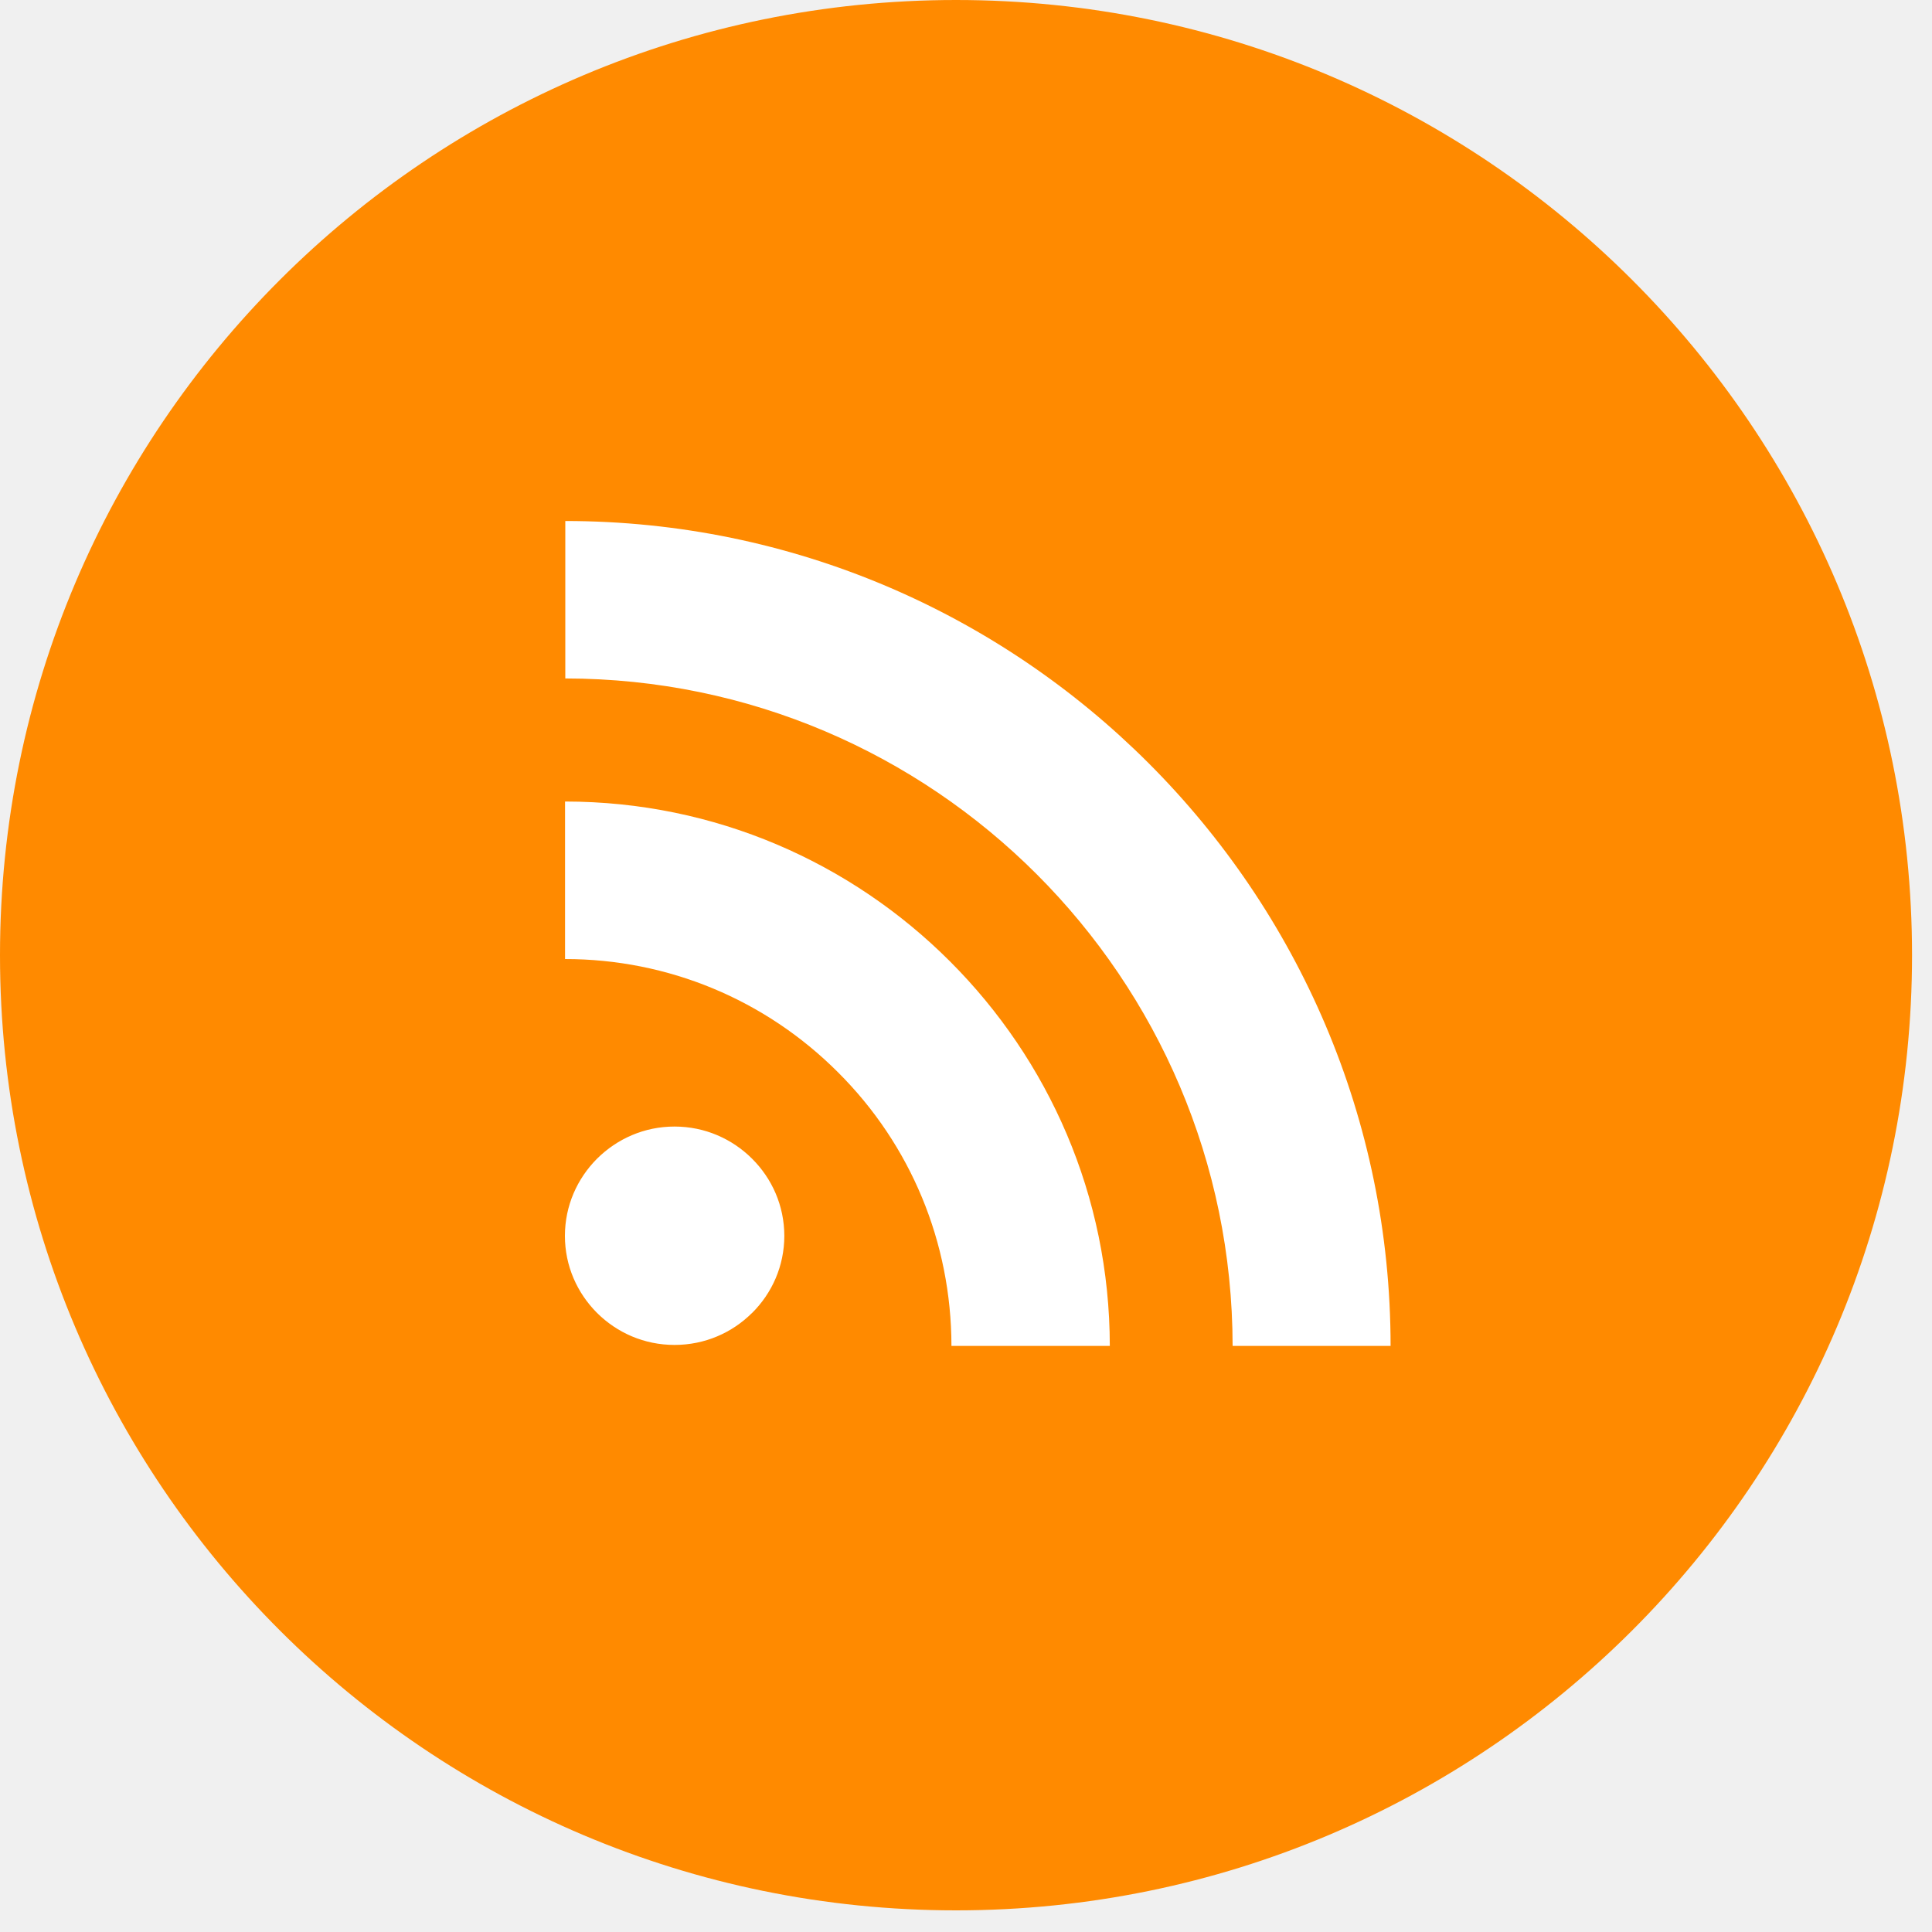
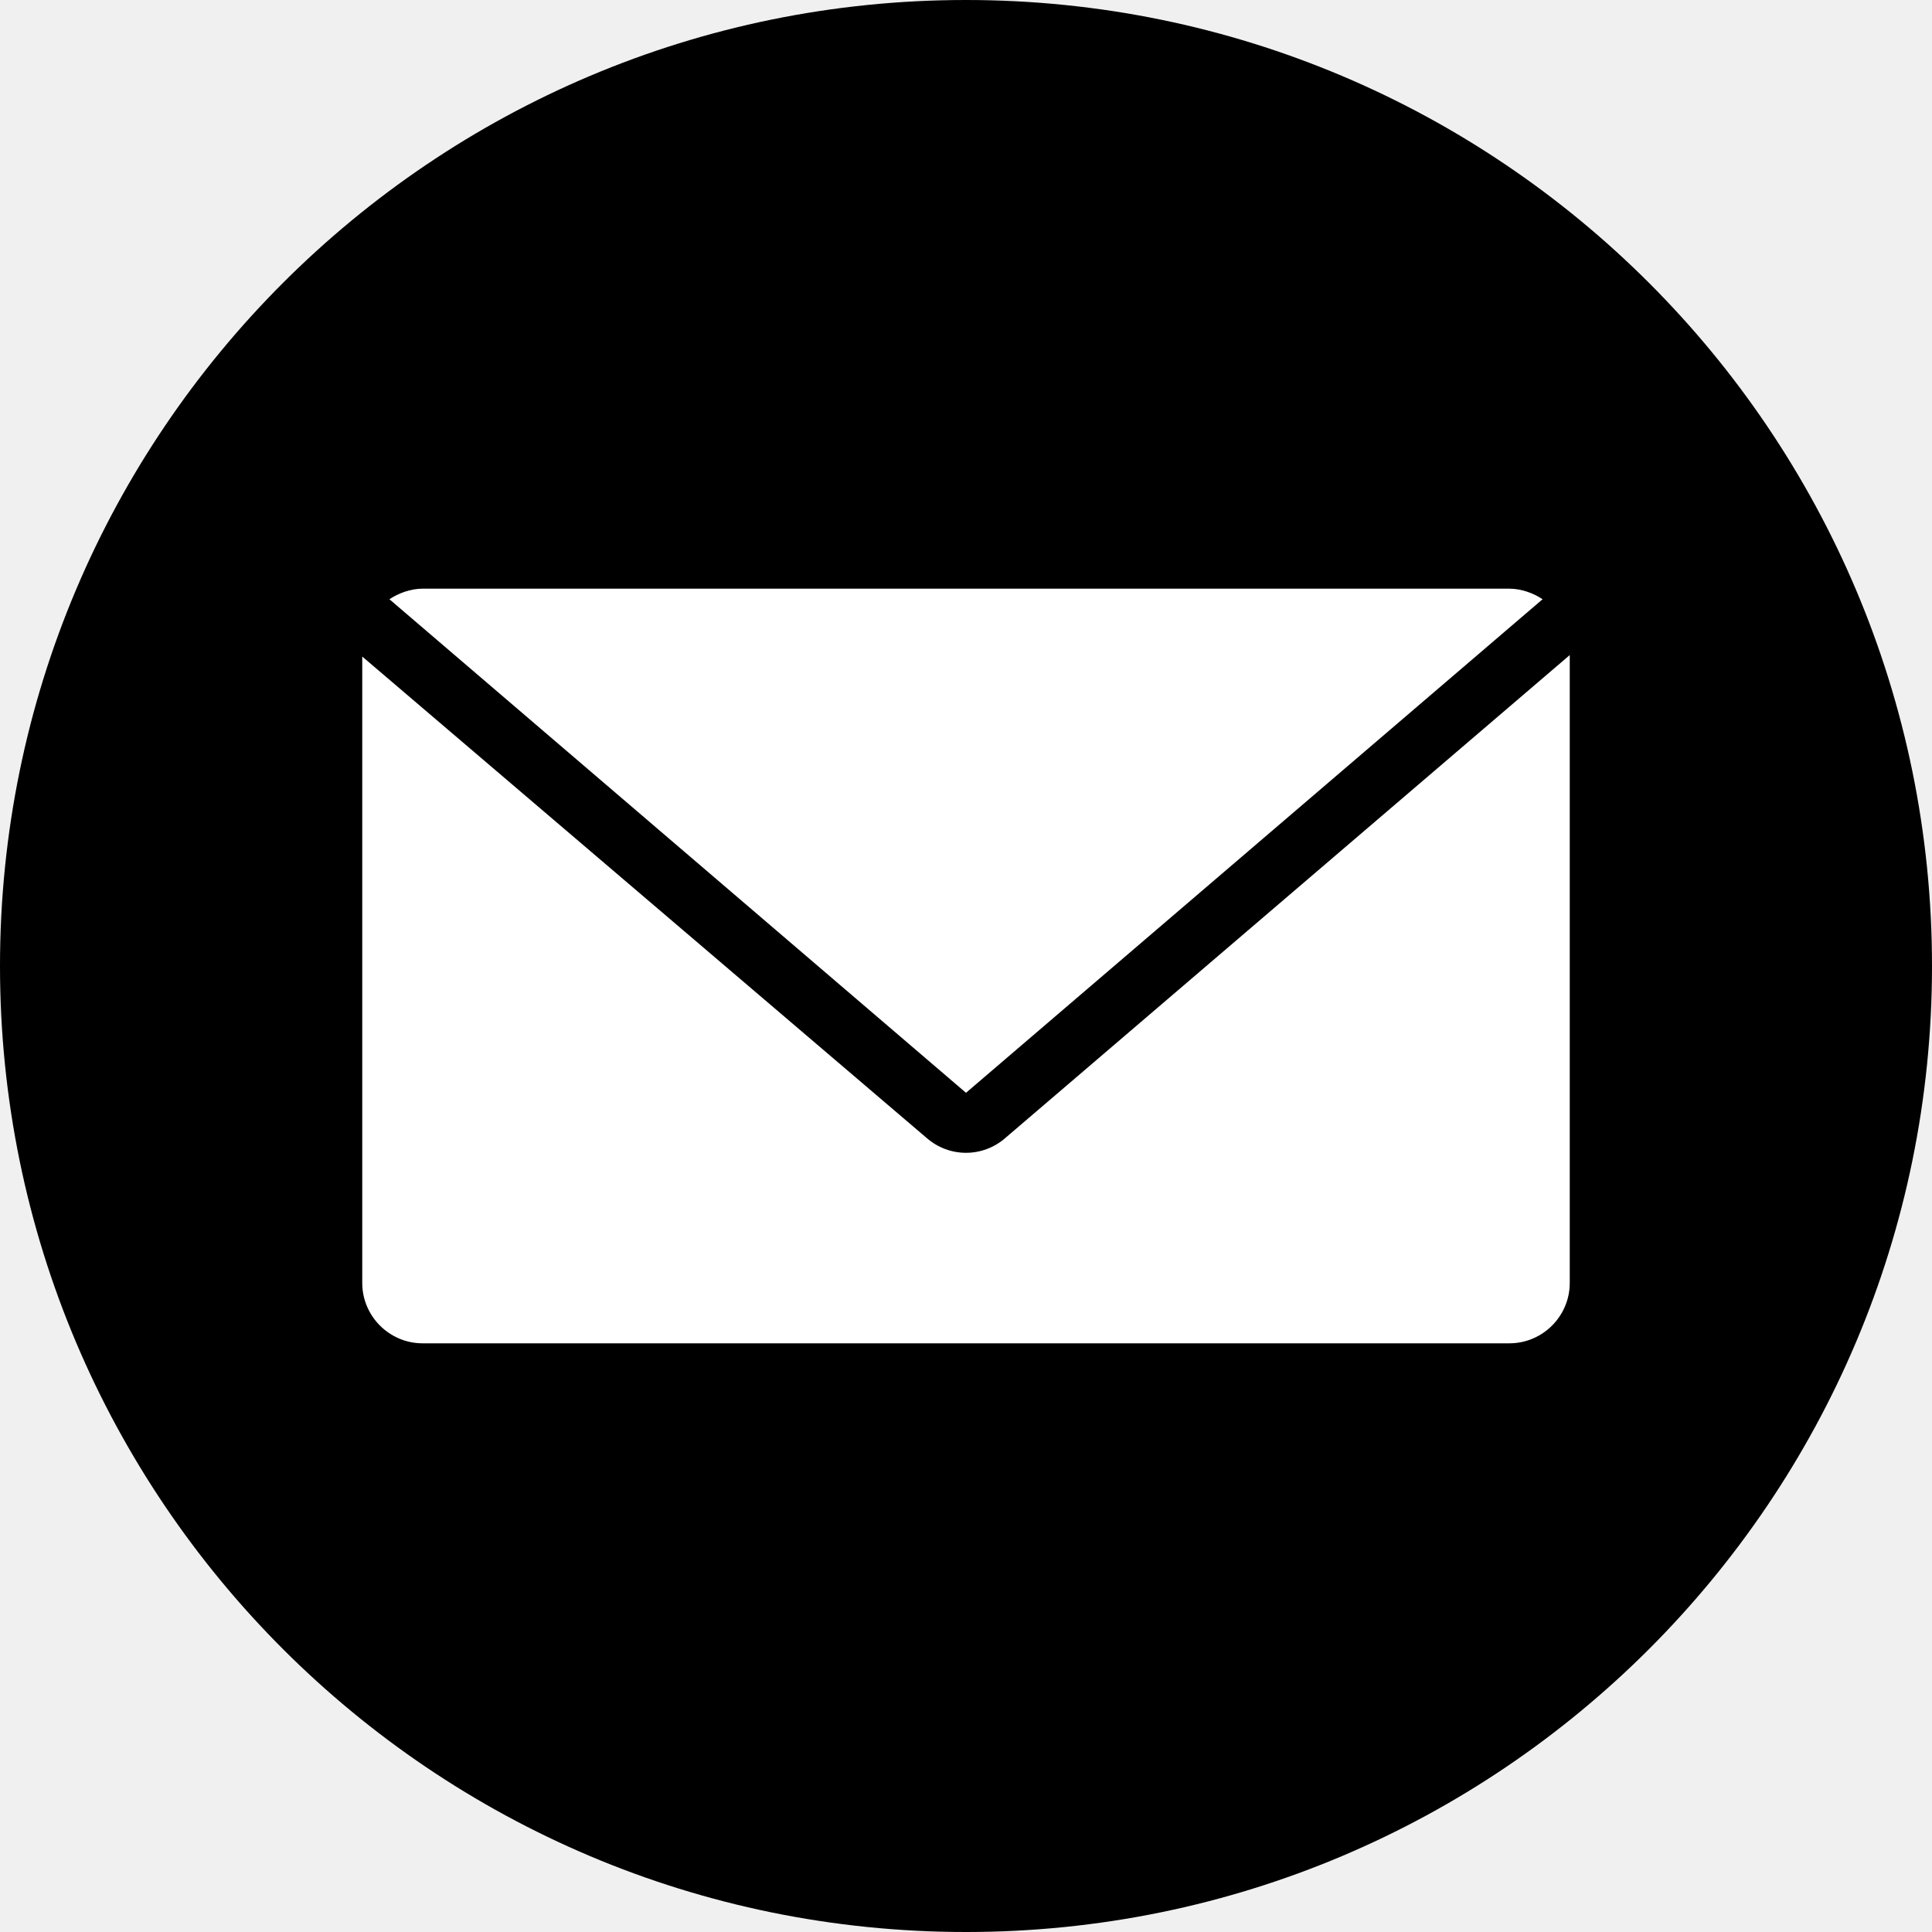
<svg xmlns="http://www.w3.org/2000/svg" width="30px" height="30px" viewBox="0 0 30 30" version="1.1">
-   <defs />
-   <g id="Page-1" stroke="none" stroke-width="1" fill="none" fill-rule="evenodd">
-     <g id="rss">
-       <rect id="Rectangle" x="0" y="0" width="29.691" height="29.664" />
-       <ellipse id="Oval" fill="#FF8A00" cx="14.845" cy="14.832" rx="14.845" ry="14.832" />
-       <path d="M8.778,8.09 L8.778,10.535 C14.491,10.539 19.134,15.186 19.14,20.899 L21.593,20.899 C21.592,17.369 20.155,14.169 17.833,11.848 C15.512,9.528 12.311,8.092 8.778,8.09 L8.778,8.09 Z M8.774,12.446 L8.774,14.892 C10.371,14.892 11.884,15.52 13.014,16.652 C14.146,17.781 14.771,19.293 14.774,20.895 L14.774,20.899 L17.233,20.899 C17.231,18.569 16.283,16.459 14.75,14.927 C13.218,13.395 11.105,12.447 8.774,12.446 L8.774,12.446 Z M9.271,20.387 L9.271,20.387 L9.271,20.387 L9.271,20.387 L9.271,20.387 Z M11.678,17.992 C11.989,18.302 12.178,18.722 12.179,19.191 C12.178,19.658 11.989,20.079 11.679,20.387 L11.678,20.387 C11.369,20.695 10.945,20.884 10.474,20.884 C10.003,20.884 9.581,20.695 9.271,20.387 C8.963,20.079 8.772,19.658 8.772,19.191 C8.772,18.722 8.963,18.301 9.271,17.992 C9.581,17.684 10.003,17.493 10.474,17.493 C10.945,17.493 11.369,17.684 11.678,17.992 L11.678,17.992 Z" id="Shape" fill="#FFFFFF" />
-     </g>
-   </g>
+   <circle fill="#000000" cx="15" cy="15" r="15" />
+   <path d="M15,16.969 L23.953,9.305 C23.812,9.211 23.625,9.141 23.438,9.141 L6.562,9.141 C6.375,9.141 6.188,9.211 6.047,9.305 L15,16.969 Z" id="Path" fill="#FFFFFF" />
+   <path d="M15.609,17.672 C15.258,17.977 14.742,17.977 14.391,17.672 L5.625,10.195 L5.625,19.922 C5.625,20.438 6.047,20.859 6.562,20.859 L23.438,20.859 C23.953,20.859 24.375,20.438 24.375,19.922 L24.375,10.172 L15.609,17.672 Z" id="Path" fill="#FFFFFF" />
</svg>
